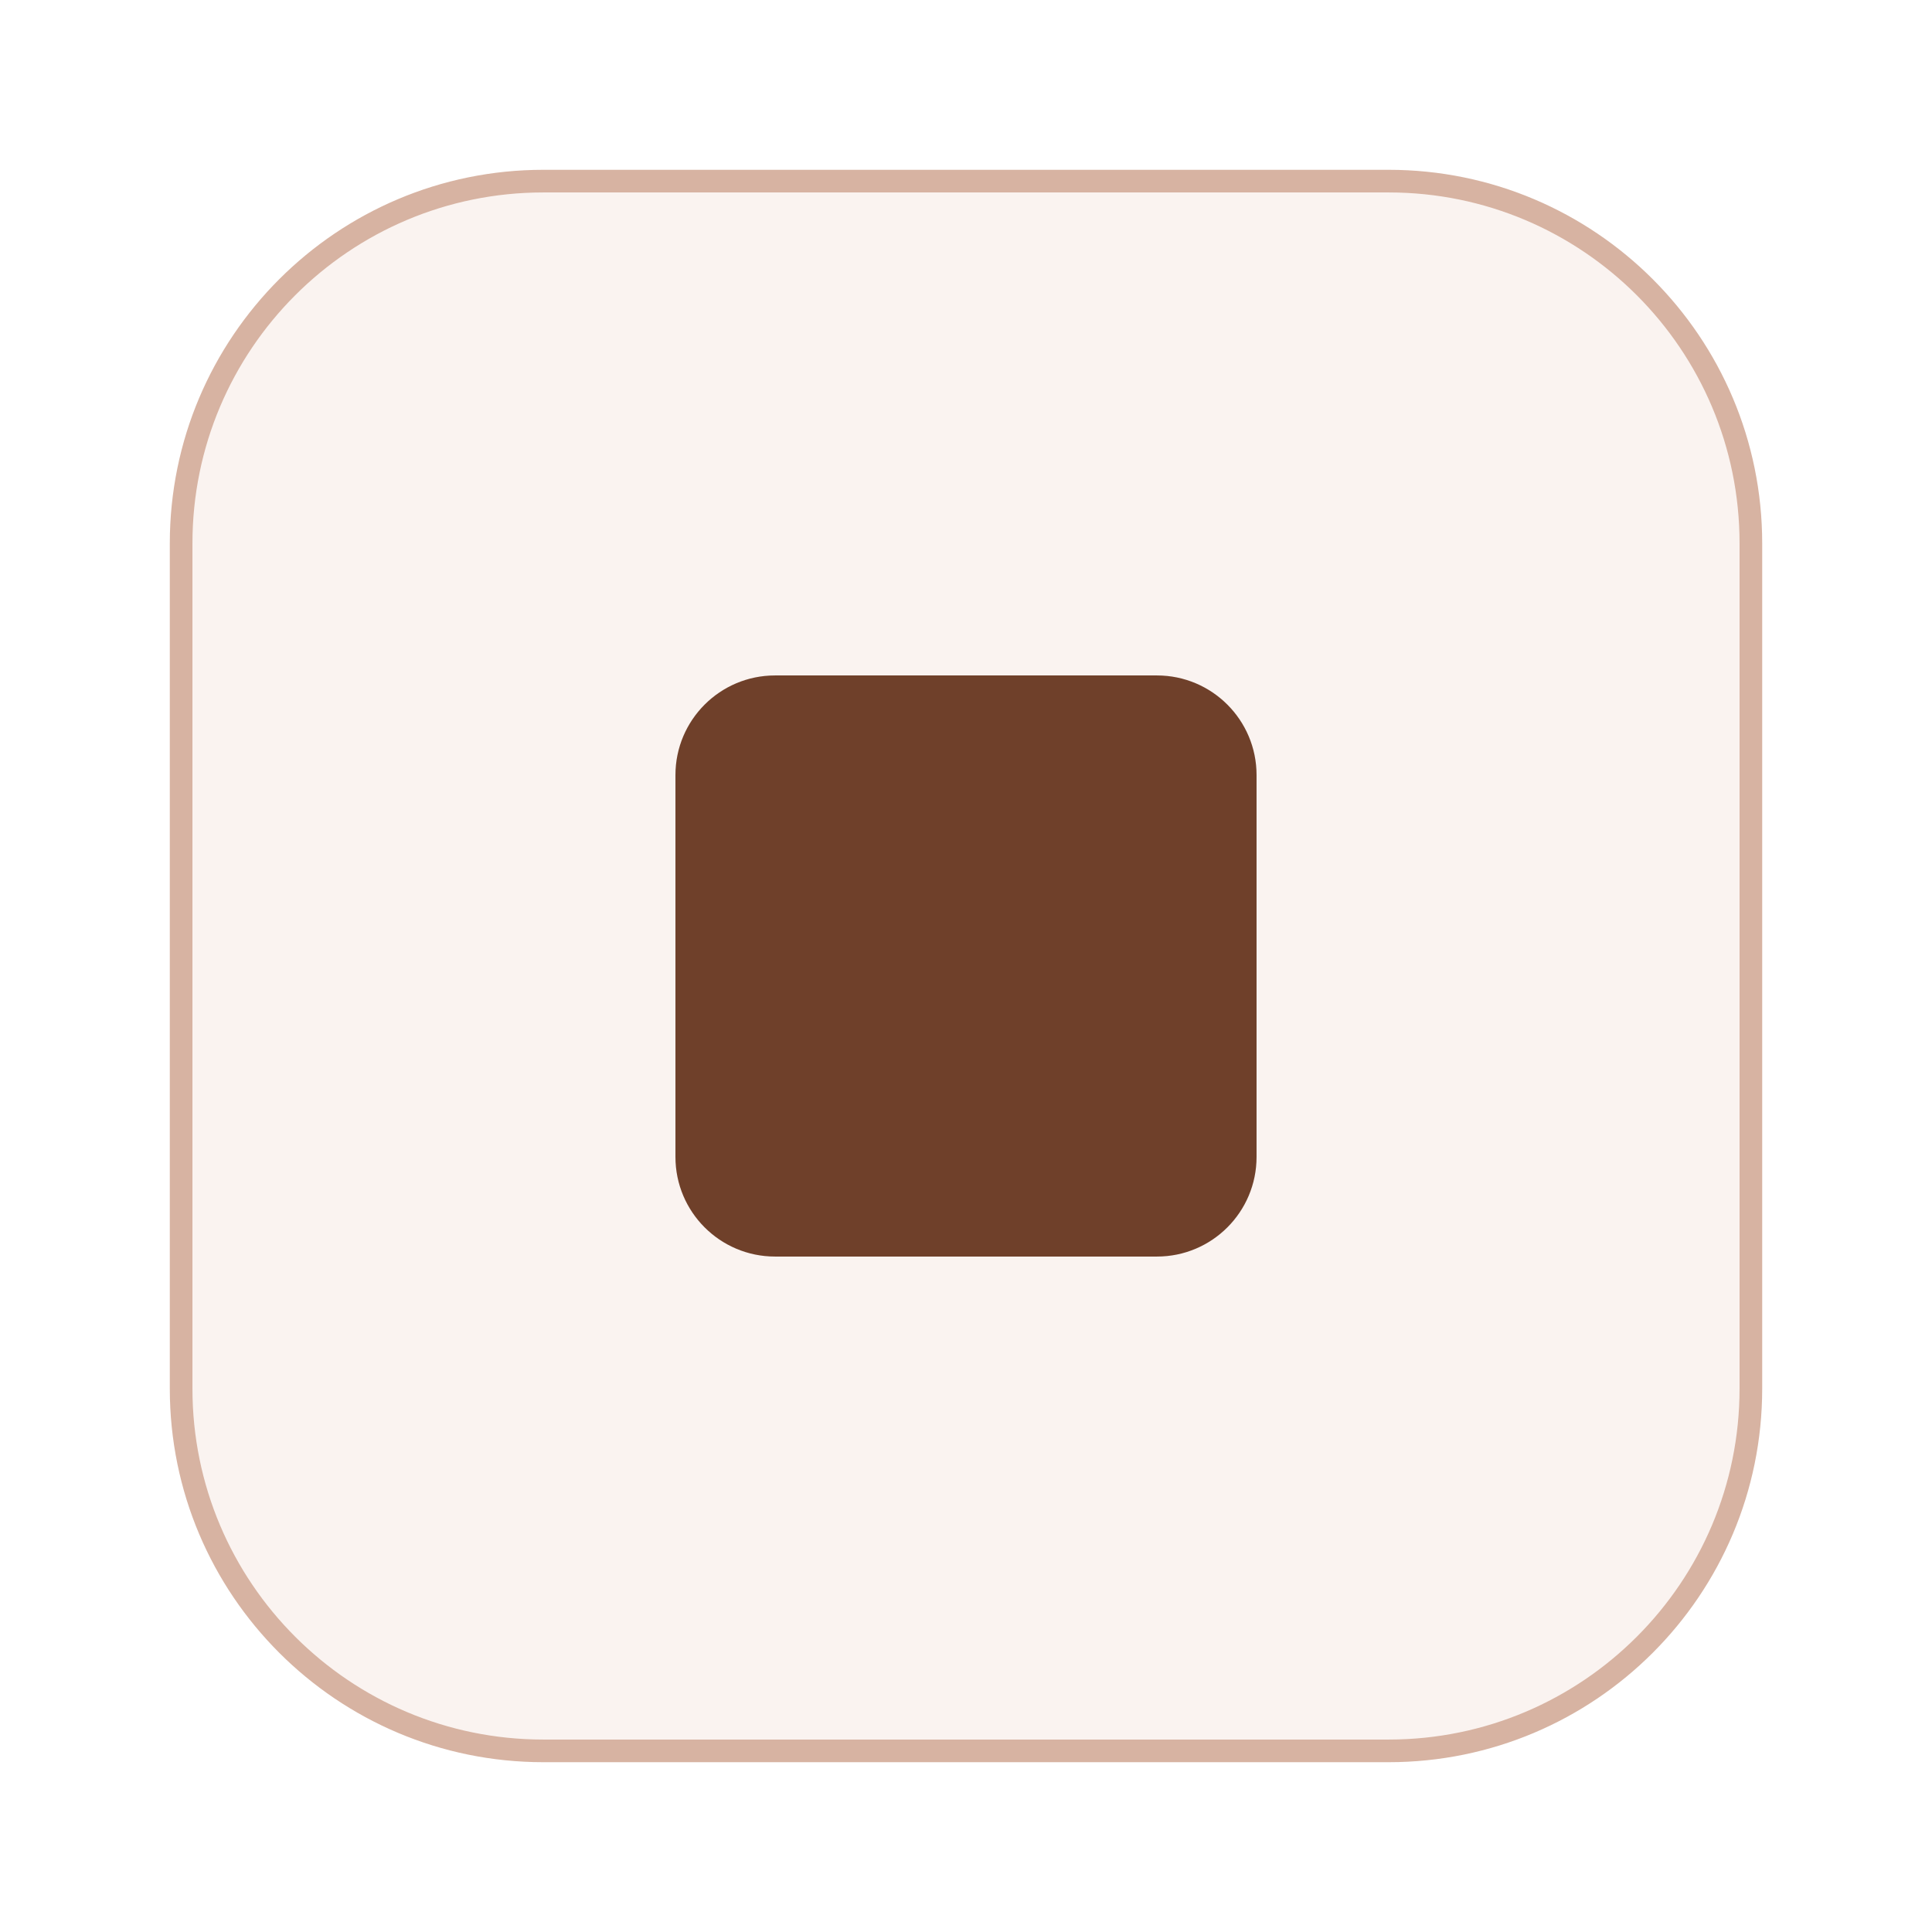
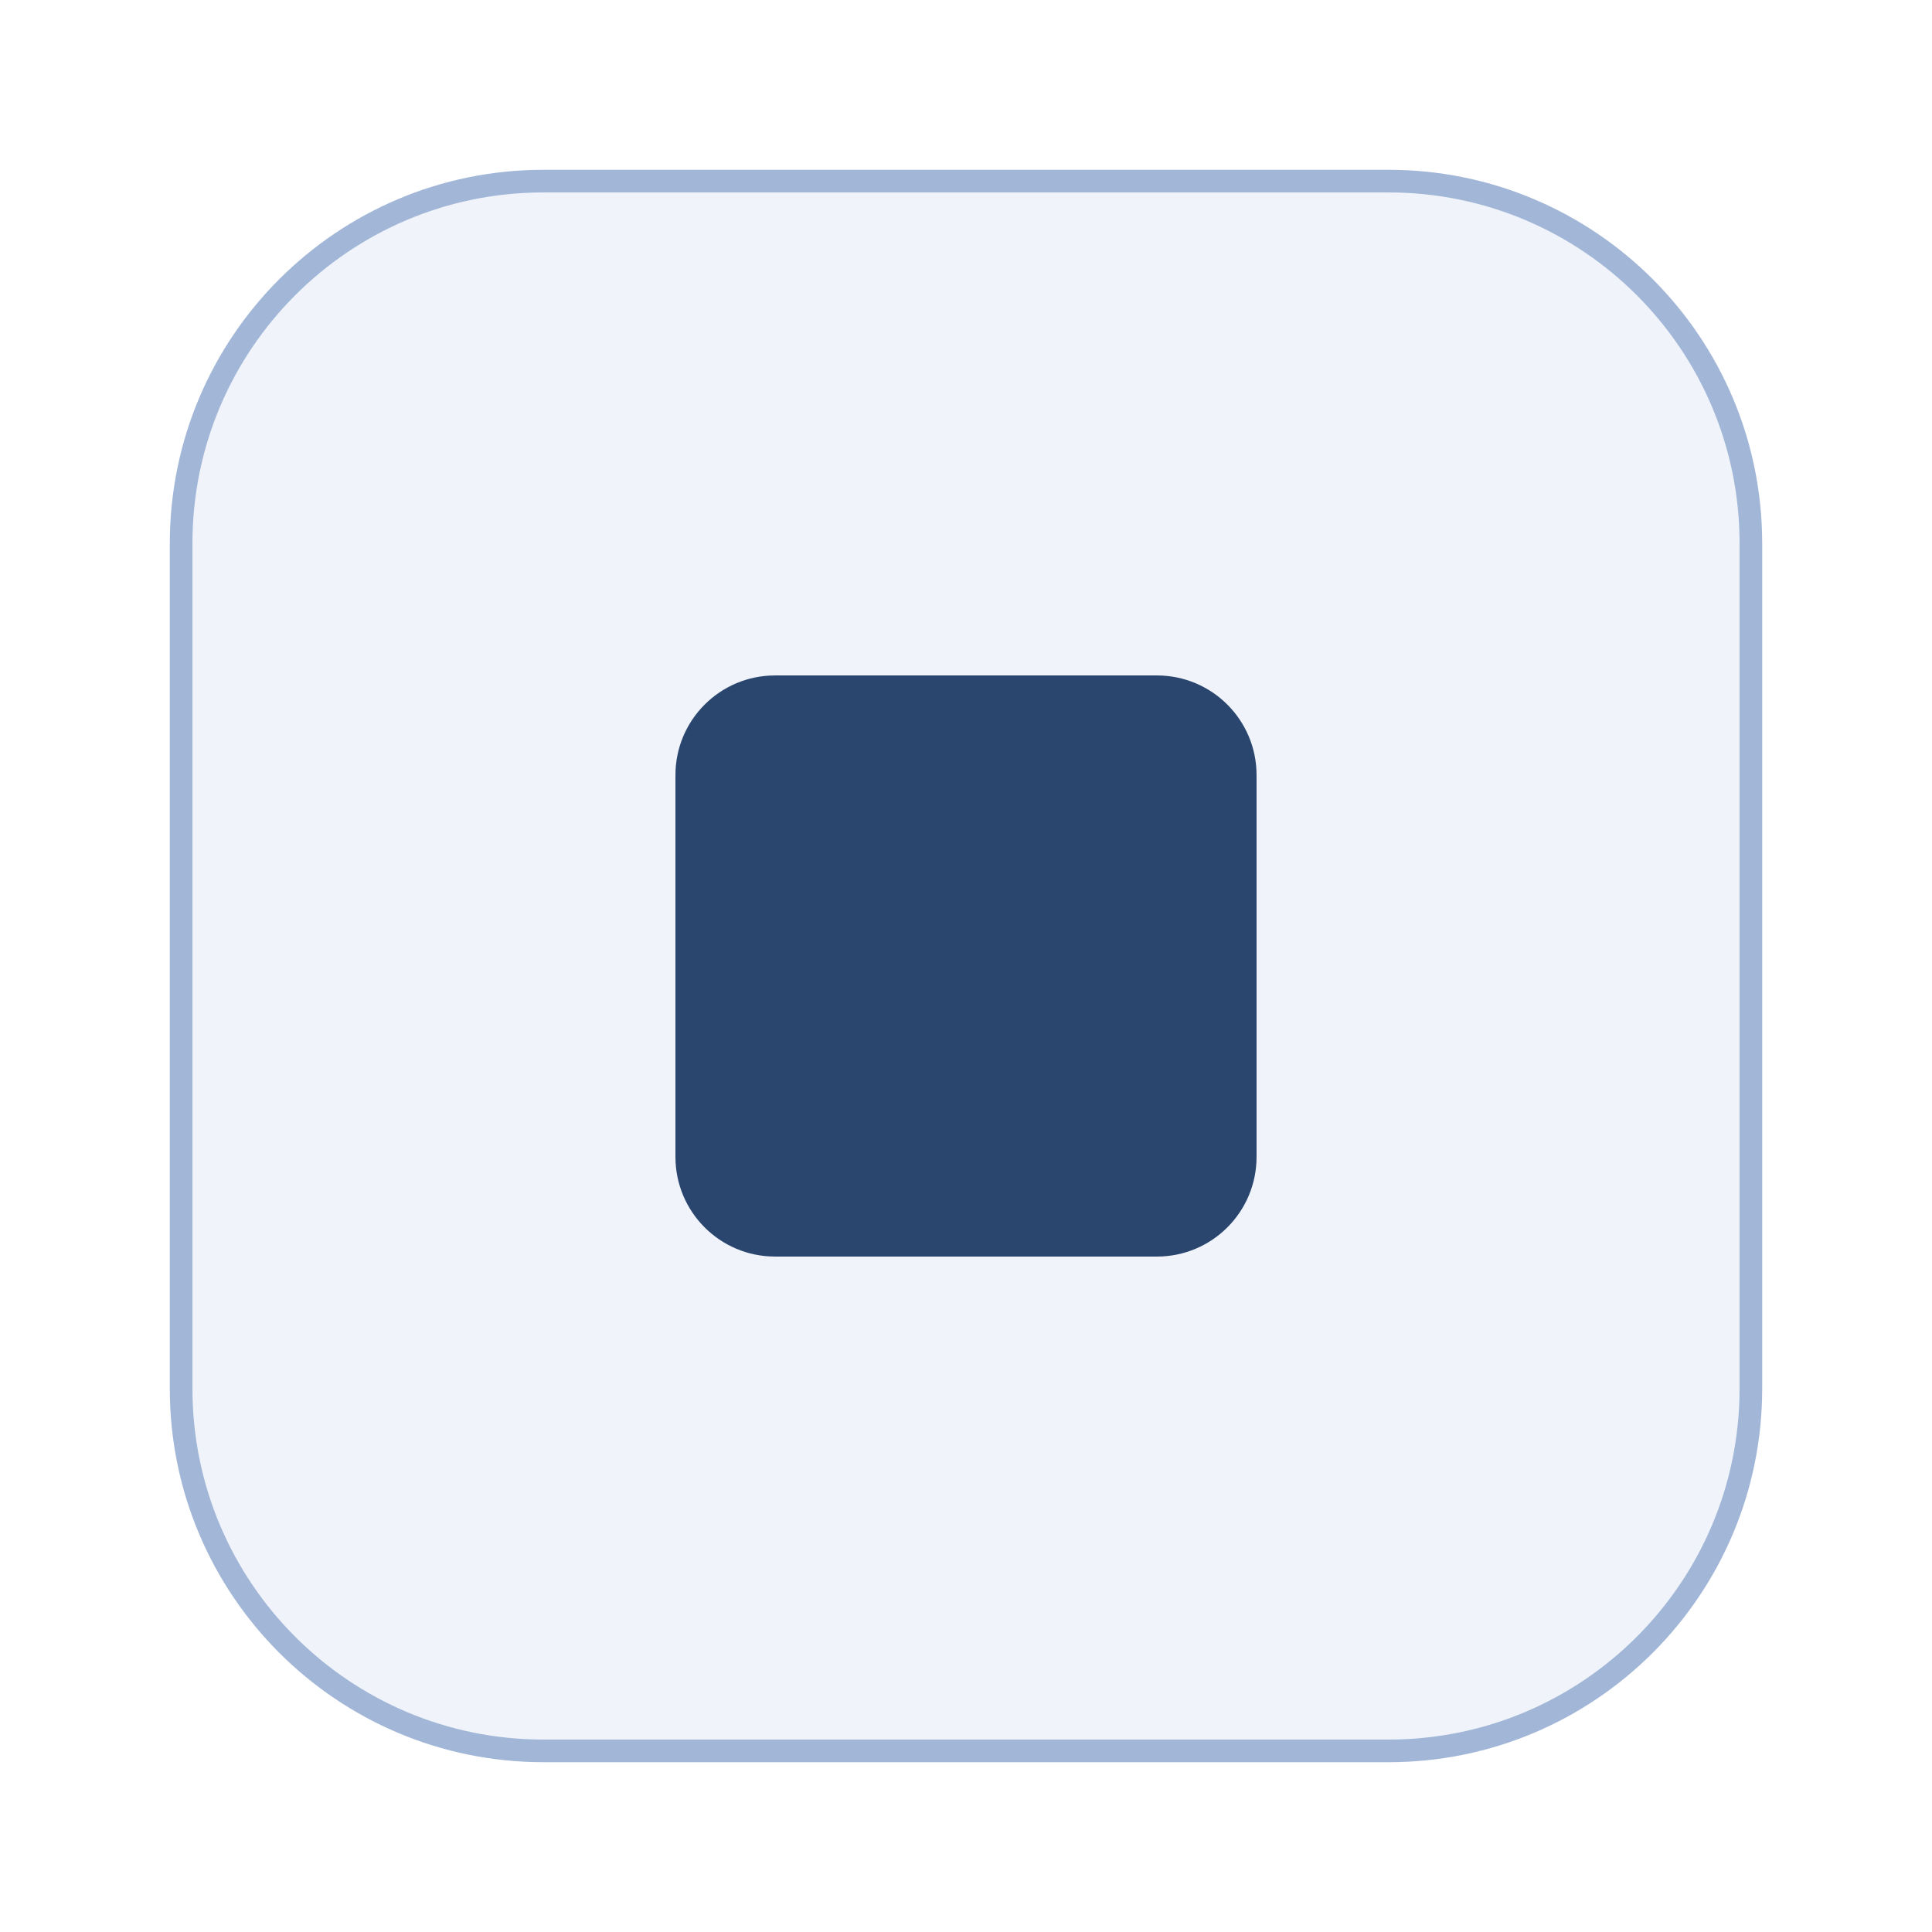
<svg xmlns="http://www.w3.org/2000/svg" width="512" height="512" viewBox="0 0 512 512">
-   <rect x="48" y="48" width="416" height="416" rx="96" fill="hsl(19,50%,96%)" stroke="hsl(19,40%,74%)" stroke-width="6" />
+   <rect x="48" y="48" width="416" height="416" rx="96" fill="hsl(216,50%,96%)" stroke="hsl(216,40%,74%)" stroke-width="6" />
  <g transform="translate(124,124) scale(11)">
-     <rect x="5" y="5" width="14" height="14" rx="2.4" fill="hsl(19,45%,30%)" />
+     <rect x="5" y="5" width="14" height="14" rx="2.4" fill="hsl(216,45%,30%)" />
  </g>
</svg>
